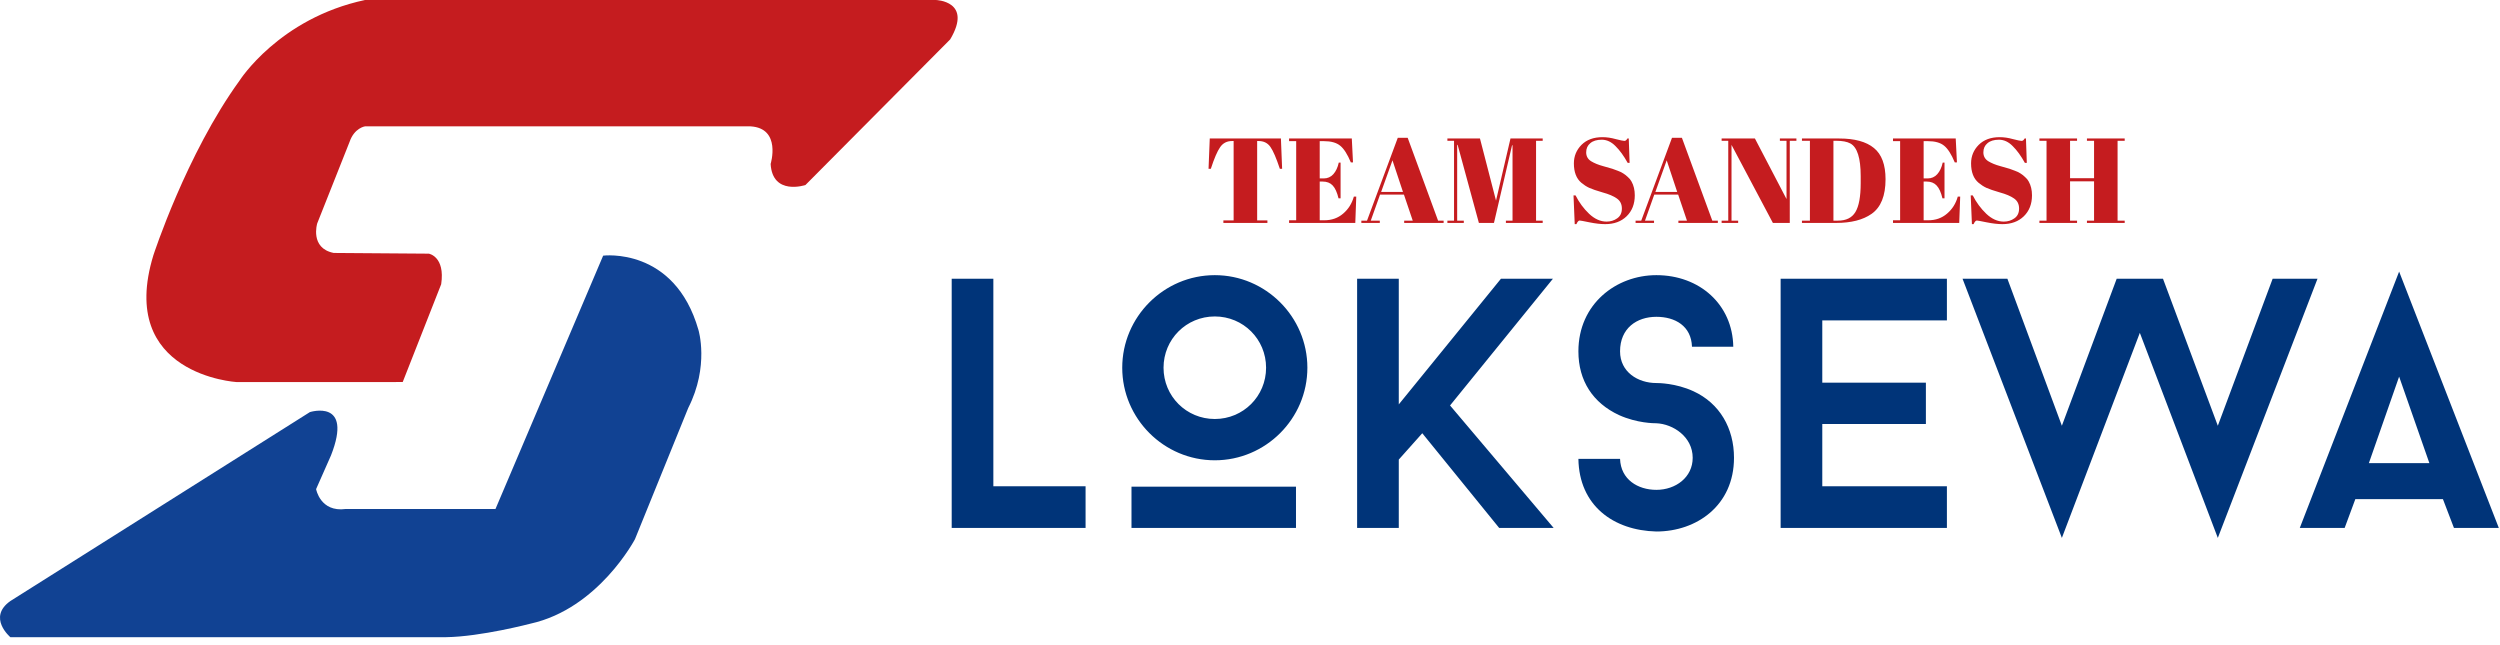
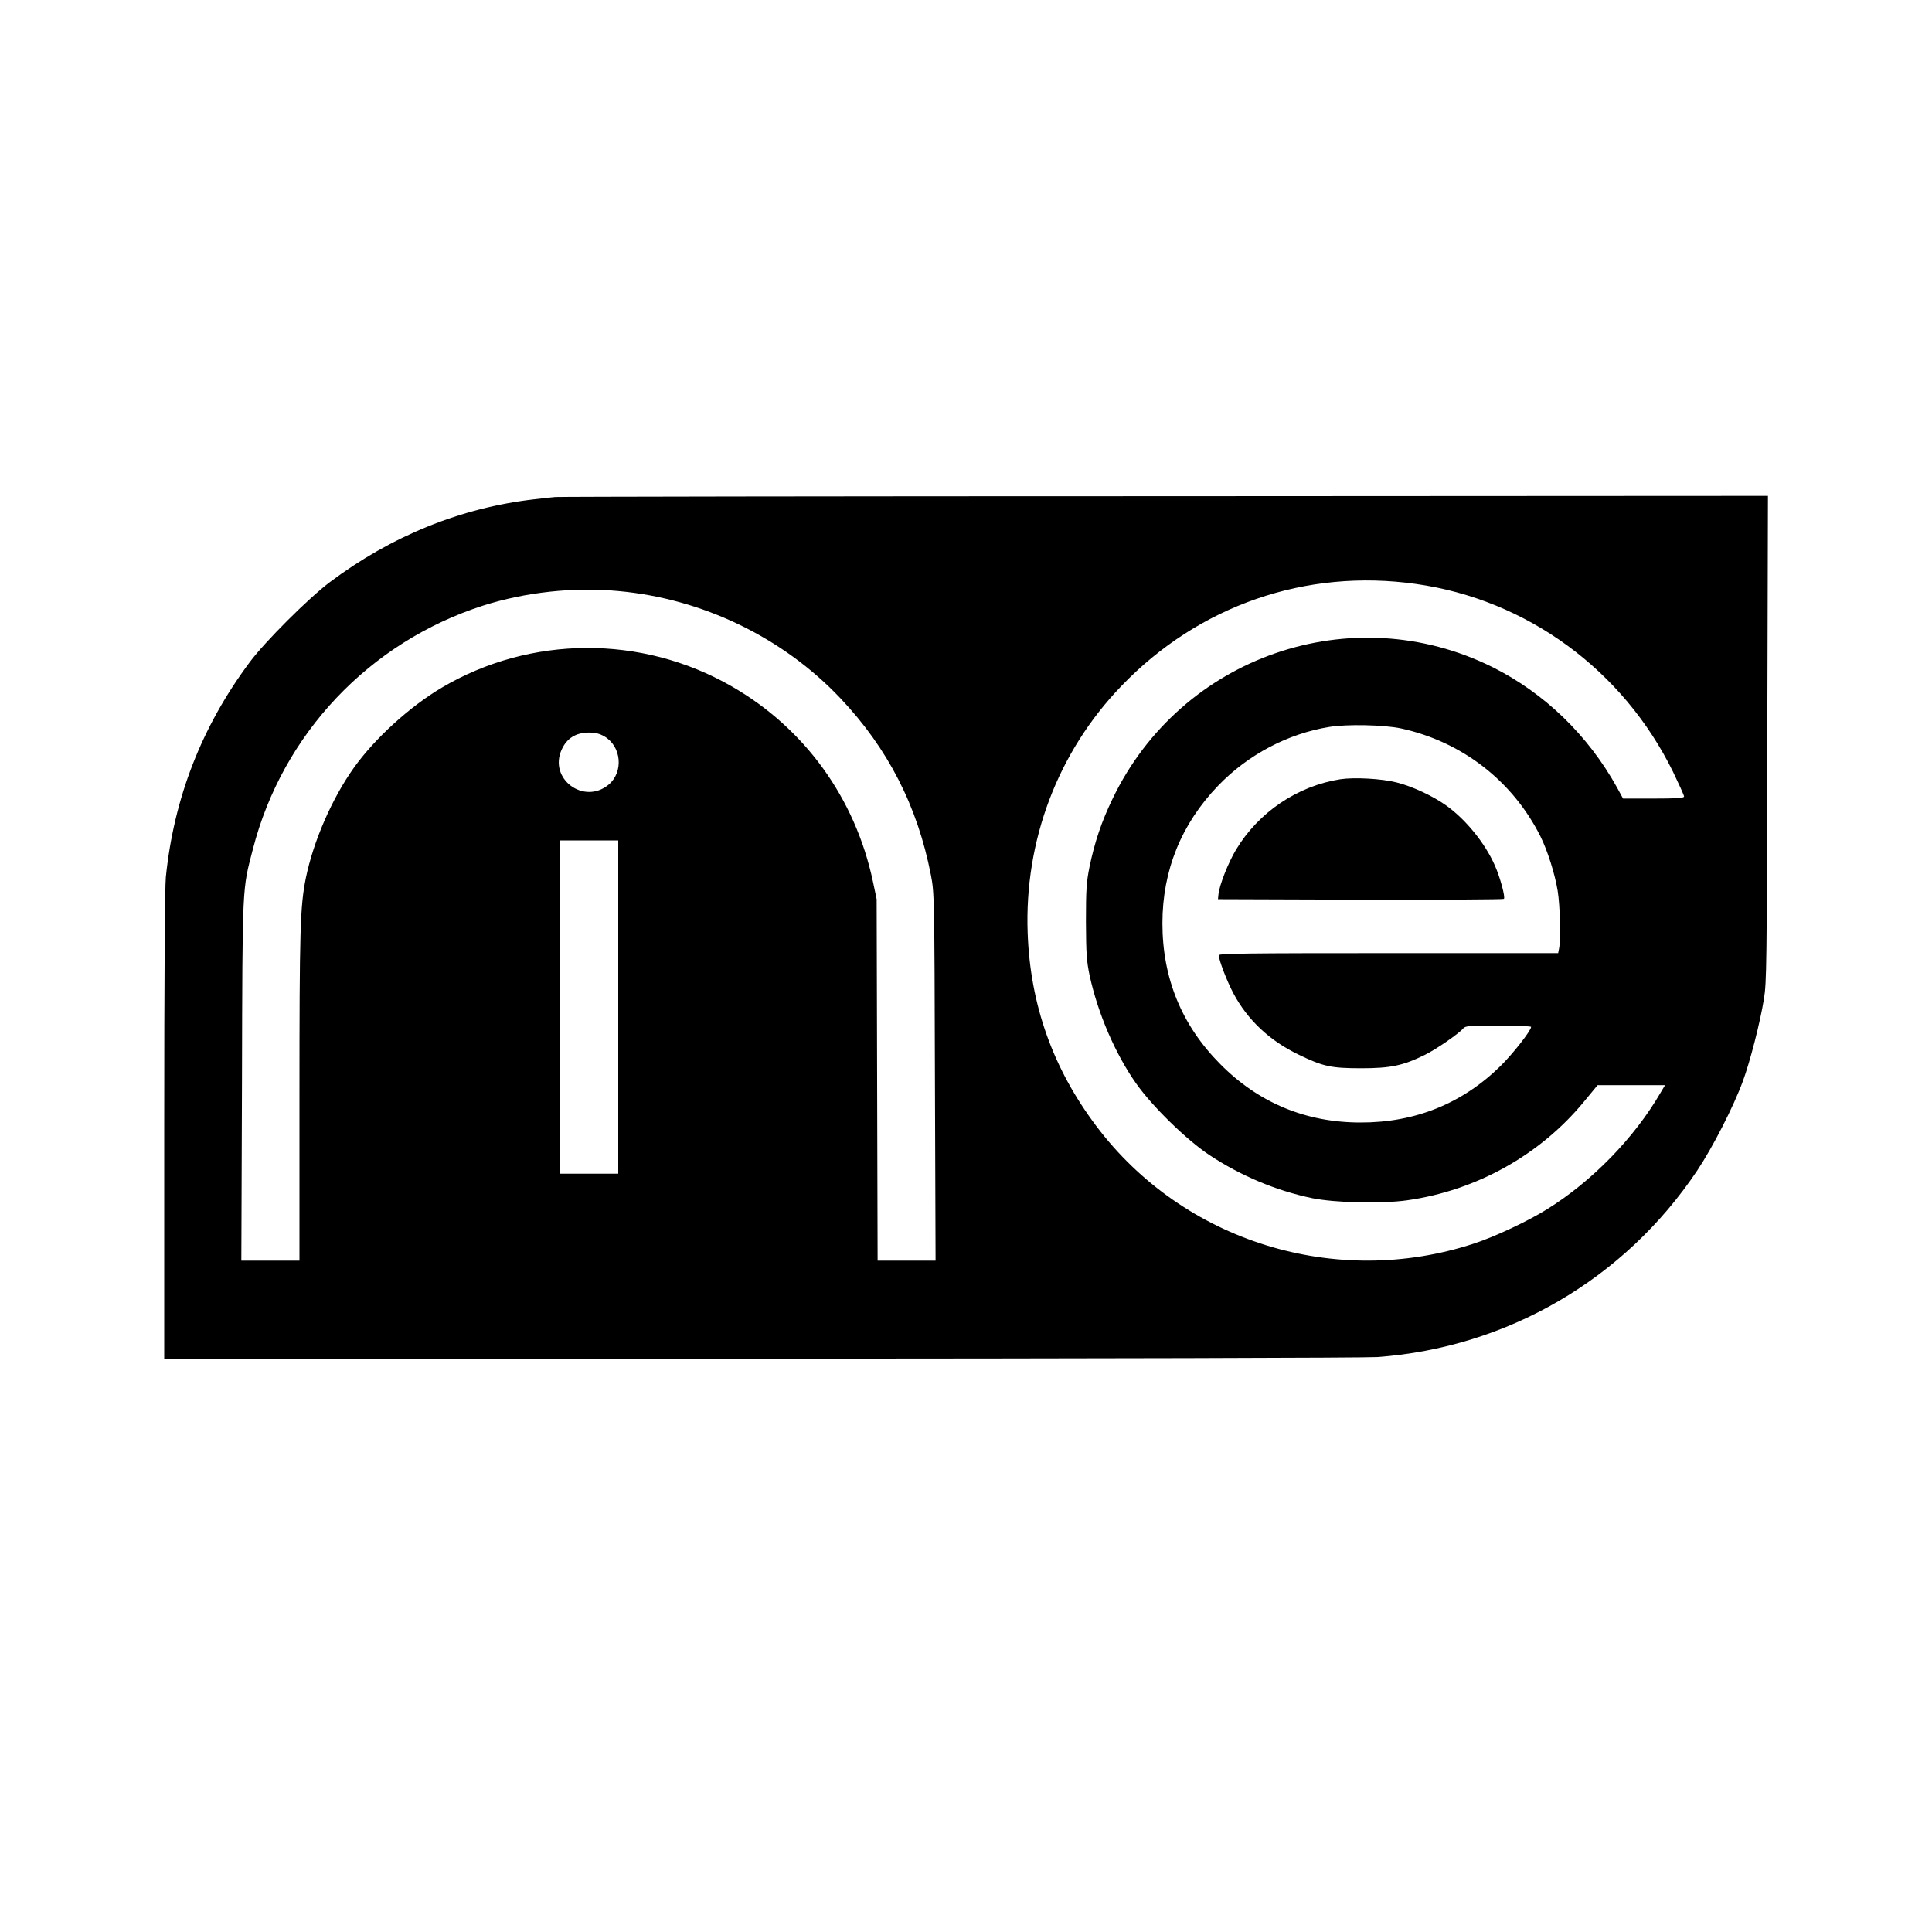
- <svg xmlns="http://www.w3.org/2000/svg" width="314" height="81" viewBox="0 0 314 81" fill="none">
-   <path d="M75.752 32.11C75.752 32.11 84.722 30.96 87.722 41.43C87.722 41.43 89.122 45.97 86.442 51.24L79.752 67.72C79.752 67.72 75.182 76.44 66.632 78.33C66.632 78.33 60.392 79.97 56.022 80.03H1.302C1.302 80.03 -1.628 77.56 1.302 75.49L38.922 51.76C38.922 51.76 44.392 50.03 41.572 57.2L39.702 61.43C39.702 61.43 40.222 64.36 43.412 63.93H62.232L75.752 32.12V32.11Z" fill="#114293" />
-   <path d="M49.752 47.99H29.732C29.732 47.99 14.662 47.11 19.262 32.07C19.262 32.07 23.402 19.34 30.082 10.13C30.082 10.13 35.032 2.31 45.842 0H117.542C117.542 0 122.222 0.12 119.342 4.95L101.162 23.24C101.162 23.24 97.022 24.62 96.792 20.59C96.792 20.59 98.172 16.1 94.262 15.87H45.842C45.842 15.87 44.502 16.06 43.902 17.83L39.842 28.06C39.842 28.06 38.892 31.17 41.912 31.77L53.862 31.86C53.862 31.86 55.932 32.21 55.412 35.7L50.582 47.98H49.752V47.99Z" fill="#C51C1F" />
-   <path d="M160.883 17.395L161.035 21.198H160.747C160.302 19.854 159.909 18.94 159.565 18.456C159.222 17.961 158.727 17.713 158.08 17.713H157.899V27.682H159.186V28H153.657V27.682H154.944V17.713H154.747C154.101 17.713 153.601 17.971 153.248 18.486C152.894 18.991 152.505 19.895 152.081 21.198H151.793L151.945 17.395H160.883ZM161.908 17.395H169.786L169.937 20.395H169.664C169.24 19.375 168.796 18.678 168.331 18.304C167.867 17.92 167.185 17.728 166.286 17.728H165.756V22.41H166.271C166.746 22.41 167.144 22.233 167.468 21.879C167.791 21.516 168.018 21.031 168.149 20.425H168.377V24.909H168.119C167.937 24.152 167.69 23.611 167.377 23.288C167.074 22.965 166.655 22.803 166.119 22.803H165.756V27.667H166.331C167.261 27.667 168.048 27.389 168.695 26.833C169.351 26.278 169.801 25.566 170.043 24.697H170.346L170.225 28H161.908V27.667H162.801V17.728H161.908V17.395ZM177.44 27.712L176.334 24.44H173.335L172.168 27.712H173.304V28H170.986V27.712H171.698L175.562 17.304H176.804L180.622 27.712H181.319V28H176.365V27.712H177.44ZM174.895 20.137L173.471 24.107H176.213L174.895 20.137ZM189.717 17.395H193.762V17.683H192.929V27.712H193.762V28H189.141V27.712H189.974V18.243H189.914L187.641 28H185.748L183.081 18.198H183.021V27.712H183.854V28H181.793V27.712H182.627V17.683H181.793V17.395H185.884L187.899 25.197L189.717 17.395ZM201.784 27.833C202.289 27.833 202.734 27.697 203.117 27.424C203.511 27.152 203.708 26.742 203.708 26.197C203.708 25.642 203.496 25.217 203.072 24.924C202.658 24.632 202.062 24.379 201.284 24.167C200.517 23.945 199.956 23.753 199.603 23.591C199.259 23.43 198.931 23.218 198.618 22.955C197.992 22.43 197.679 21.617 197.679 20.516C197.679 19.617 197.997 18.844 198.633 18.198C199.279 17.552 200.158 17.228 201.269 17.228C201.804 17.228 202.36 17.309 202.936 17.471C203.521 17.622 203.885 17.698 204.026 17.698C204.168 17.698 204.294 17.597 204.405 17.395H204.572L204.678 20.455H204.436C203.951 19.577 203.441 18.875 202.905 18.349C202.38 17.814 201.804 17.547 201.178 17.547C200.562 17.547 200.082 17.693 199.739 17.986C199.396 18.269 199.224 18.652 199.224 19.137C199.224 19.612 199.426 19.981 199.83 20.243C200.244 20.496 200.749 20.703 201.345 20.864C201.941 21.026 202.33 21.137 202.511 21.198C202.703 21.258 202.936 21.344 203.208 21.455C203.491 21.556 203.718 21.667 203.89 21.788C204.072 21.9 204.259 22.046 204.451 22.228C204.653 22.399 204.809 22.591 204.92 22.803C205.193 23.288 205.329 23.864 205.329 24.531C205.329 25.621 204.986 26.5 204.299 27.167C203.622 27.823 202.729 28.151 201.618 28.151C201.042 28.151 200.38 28.076 199.633 27.924C198.896 27.773 198.487 27.697 198.406 27.697C198.264 27.697 198.128 27.849 197.997 28.151H197.785L197.633 24.546H197.891C198.335 25.424 198.901 26.192 199.588 26.849C200.284 27.505 201.017 27.833 201.784 27.833ZM211.883 27.712L210.777 24.44H207.777L206.611 27.712H207.747V28H205.429V27.712H206.141L210.004 17.304H211.247L215.064 27.712H215.761V28H210.807V27.712H211.883ZM209.338 20.137L207.914 24.107H210.656L209.338 20.137ZM224.796 17.683V28H222.675L217.478 18.198V27.712H218.312V28H216.236V27.712H217.069V17.683H216.236V17.395H220.417L224.387 25V17.683H223.553V17.395H225.629V17.683H224.796ZM236.824 22.516C236.824 24.596 236.238 26.046 235.066 26.864C233.986 27.621 232.501 28 230.612 28H226.325V27.712H227.325V17.683H226.325V17.395H231.006C232.945 17.395 234.4 17.794 235.369 18.592C236.339 19.38 236.824 20.688 236.824 22.516ZM230.279 27.712H230.855C231.875 27.712 232.602 27.354 233.036 26.637C233.481 25.909 233.703 24.697 233.703 23V22.122C233.703 19.849 233.268 18.481 232.4 18.016C231.986 17.794 231.4 17.683 230.642 17.683H230.279V27.712ZM237.761 17.395H245.639L245.791 20.395H245.518C245.094 19.375 244.649 18.678 244.185 18.304C243.72 17.92 243.038 17.728 242.14 17.728H241.609V22.41H242.124C242.599 22.41 242.998 22.233 243.321 21.879C243.644 21.516 243.872 21.031 244.003 20.425H244.23V24.909H243.973C243.791 24.152 243.543 23.611 243.23 23.288C242.927 22.965 242.508 22.803 241.973 22.803H241.609V27.667H242.185C243.114 27.667 243.902 27.389 244.548 26.833C245.205 26.278 245.654 25.566 245.897 24.697H246.2L246.079 28H237.761V27.667H238.655V17.728H237.761V17.395ZM251.673 27.833C252.178 27.833 252.622 27.697 253.006 27.424C253.4 27.152 253.597 26.742 253.597 26.197C253.597 25.642 253.385 25.217 252.961 24.924C252.546 24.632 251.951 24.379 251.173 24.167C250.405 23.945 249.845 23.753 249.491 23.591C249.148 23.43 248.82 23.218 248.506 22.955C247.88 22.43 247.567 21.617 247.567 20.516C247.567 19.617 247.885 18.844 248.522 18.198C249.168 17.552 250.047 17.228 251.158 17.228C251.693 17.228 252.248 17.309 252.824 17.471C253.41 17.622 253.774 17.698 253.915 17.698C254.056 17.698 254.183 17.597 254.294 17.395H254.46L254.566 20.455H254.324C253.839 19.577 253.329 18.875 252.794 18.349C252.269 17.814 251.693 17.547 251.067 17.547C250.451 17.547 249.971 17.693 249.628 17.986C249.284 18.269 249.112 18.652 249.112 19.137C249.112 19.612 249.314 19.981 249.718 20.243C250.133 20.496 250.638 20.703 251.233 20.864C251.829 21.026 252.218 21.137 252.4 21.198C252.592 21.258 252.824 21.344 253.097 21.455C253.38 21.556 253.607 21.667 253.779 21.788C253.96 21.9 254.147 22.046 254.339 22.228C254.541 22.399 254.698 22.591 254.809 22.803C255.082 23.288 255.218 23.864 255.218 24.531C255.218 25.621 254.874 26.5 254.188 27.167C253.511 27.823 252.617 28.151 251.506 28.151C250.93 28.151 250.269 28.076 249.521 27.924C248.784 27.773 248.375 27.697 248.294 27.697C248.153 27.697 248.017 27.849 247.885 28.151H247.673L247.522 24.546H247.779C248.224 25.424 248.789 26.192 249.476 26.849C250.173 27.505 250.905 27.833 251.673 27.833ZM256.151 17.395H260.878V17.683H259.999V22.379H263.014V17.683H262.12V17.395H266.862V17.683H265.968V27.712H266.862V28H262.12V27.712H263.014V22.773H259.999V27.712H260.878V28H256.151V27.712H257.045V17.683H256.151V17.395Z" fill="#C51C1F" />
-   <path d="M124.765 61.078H136.348V66.31H119.533V35.006H124.765V61.078ZM152.58 57.813C146.185 57.813 140.953 52.581 140.953 46.186C140.953 39.791 146.185 34.559 152.58 34.559C158.975 34.559 164.207 39.791 164.207 46.186C164.207 52.581 158.975 57.813 152.58 57.813ZM152.58 39.746C149.002 39.746 146.14 42.608 146.14 46.186C146.14 49.764 149.002 52.626 152.58 52.626C156.158 52.626 159.02 49.764 159.02 46.186C159.02 42.608 156.158 39.746 152.58 39.746ZM162.776 61.123V66.31H142.115V61.123H162.776ZM195.05 35.006L182.126 50.926L195.14 66.31H188.298L178.638 54.414L175.687 57.724V66.31H170.454V35.006H175.687V50.792L188.521 35.006H195.05ZM208.041 66.757C202.63 66.623 198.337 63.493 198.247 57.634H203.479C203.569 60.228 205.715 61.525 208.041 61.525C210.456 61.525 212.602 59.96 212.602 57.5C212.602 54.862 210.143 53.252 208.041 53.162C207.772 53.162 205.626 53.162 203.345 52.134C200.081 50.613 198.247 47.841 198.247 44.129C198.247 38.181 202.987 34.559 208.041 34.559C213.452 34.559 217.611 38.226 217.7 43.547H212.513C212.423 40.954 210.411 39.791 208.041 39.791C205.581 39.791 203.479 41.222 203.479 44.129C203.479 46.723 205.715 48.109 208.041 48.109C208.264 48.109 210.456 48.109 212.692 49.138C216.001 50.658 217.79 53.788 217.79 57.5C217.79 63.493 213.094 66.757 208.041 66.757ZM244.531 40.238H228.879V48.064H241.892V53.252H228.879V61.078H244.531V66.31H223.647V35.006H244.531V40.238ZM291.08 35.006L278.558 67.562L268.764 41.803L258.971 67.562L246.494 35.006H252.128L258.971 53.475L265.857 35.006H271.671L278.558 53.475L285.445 35.006H291.08ZM308.217 66.31L306.831 62.688H295.83L294.488 66.31H288.853L301.33 34.112L313.852 66.31H308.217ZM301.33 47.304L297.529 58.171H305.131L301.33 47.304Z" fill="#003479" />
+ <svg xmlns="http://www.w3.org/2000/svg" version="1.0" width="1200pt" height="1200pt" viewBox="0 0 1200 1200" preserveAspectRatio="xMidYMid meet">
+   <g transform="translate(0,1200) scale(0.1,-0.1)" fill="#000000" stroke="none">
+     <path d="M3450 8913 c-19 -1 -78 -8 -130 -14 -456 -52 -890 -228 -1273 -516 -130 -98 -402 -369 -496 -496 -299 -401 -471 -844 -521 -1336 -6 -66 -10 -622 -10 -1547 l0 -1444 3708 1 c2039 1 3761 5 3827 10 807 59 1535 483 1987 1159 97 146 225 396 283 554 45 122 107 363 131 511 17 102 18 218 21 1618 l4 1507 -3748 -2 c-2061 0 -3764 -3 -3783 -5z m5345 -540 c689 -97 1286 -534 1597 -1168 37 -77 68 -145 68 -152 0 -10 -44 -13 -190 -13 l-189 0 -37 68 c-180 325 -451 587 -773 748 -875 435 -1934 69 -2360 -816 -70 -145 -112 -271 -144 -425 -19 -95 -22 -140 -22 -340 1 -201 4 -243 23 -335 52 -236 158 -484 289 -670 101 -143 311 -348 453 -443 196 -130 415 -222 640 -269 143 -29 432 -36 592 -13 429 61 823 281 1096 612 l85 103 210 0 209 0 -28 -47 c-163 -281 -426 -551 -707 -725 -117 -73 -323 -170 -452 -212 -859 -282 -1805 12 -2345 729 -270 358 -411 754 -427 1200 -21 574 187 1124 582 1534 481 501 1146 731 1830 634z m-4955 -44 c523 -47 1022 -288 1379 -665 296 -312 480 -672 563 -1099 21 -108 22 -134 25 -1252 l4 -1143 -180 0 -180 0 -3 1123 -3 1122 -23 109 c-110 519 -425 954 -879 1214 -558 320 -1249 316 -1799 -9 -199 -118 -416 -315 -547 -499 -135 -190 -250 -454 -297 -682 -36 -177 -40 -321 -40 -1364 l0 -1014 -180 0 -181 0 4 1118 c3 1230 1 1182 68 1439 184 715 724 1285 1431 1512 262 83 560 116 838 90z m4860 -853 c380 -82 695 -326 868 -671 44 -88 90 -234 107 -338 15 -93 20 -299 9 -356 l-6 -31 -1054 0 c-868 0 -1054 -2 -1054 -13 0 -29 51 -162 91 -237 88 -165 225 -294 404 -380 152 -74 202 -85 390 -85 182 0 259 16 395 83 73 36 211 132 239 165 12 15 39 17 217 17 112 0 204 -4 204 -8 0 -23 -112 -166 -190 -243 -237 -233 -530 -352 -870 -351 -339 0 -632 122 -870 362 -240 241 -360 534 -360 875 0 328 117 617 346 855 186 193 432 323 691 365 110 18 339 13 443 -9z m-4946 -50 c106 -62 120 -220 27 -299 -154 -129 -376 36 -292 218 32 70 88 105 170 105 39 0 66 -7 95 -24z m86 -1681 l0 -1035 -180 0 -180 0 0 1035 0 1035 180 0 180 0 0 -1035z" />
+     <path d="M8325 7160 c-267 -42 -508 -205 -648 -438 -48 -80 -103 -219 -109 -277 l-3 -30 884 -3 c487 -1 888 1 892 5 10 11 -24 135 -56 207 -61 139 -180 285 -301 372 -82 59 -212 120 -309 144 -93 24 -263 33 -350 20z" />
+   </g>
</svg>
